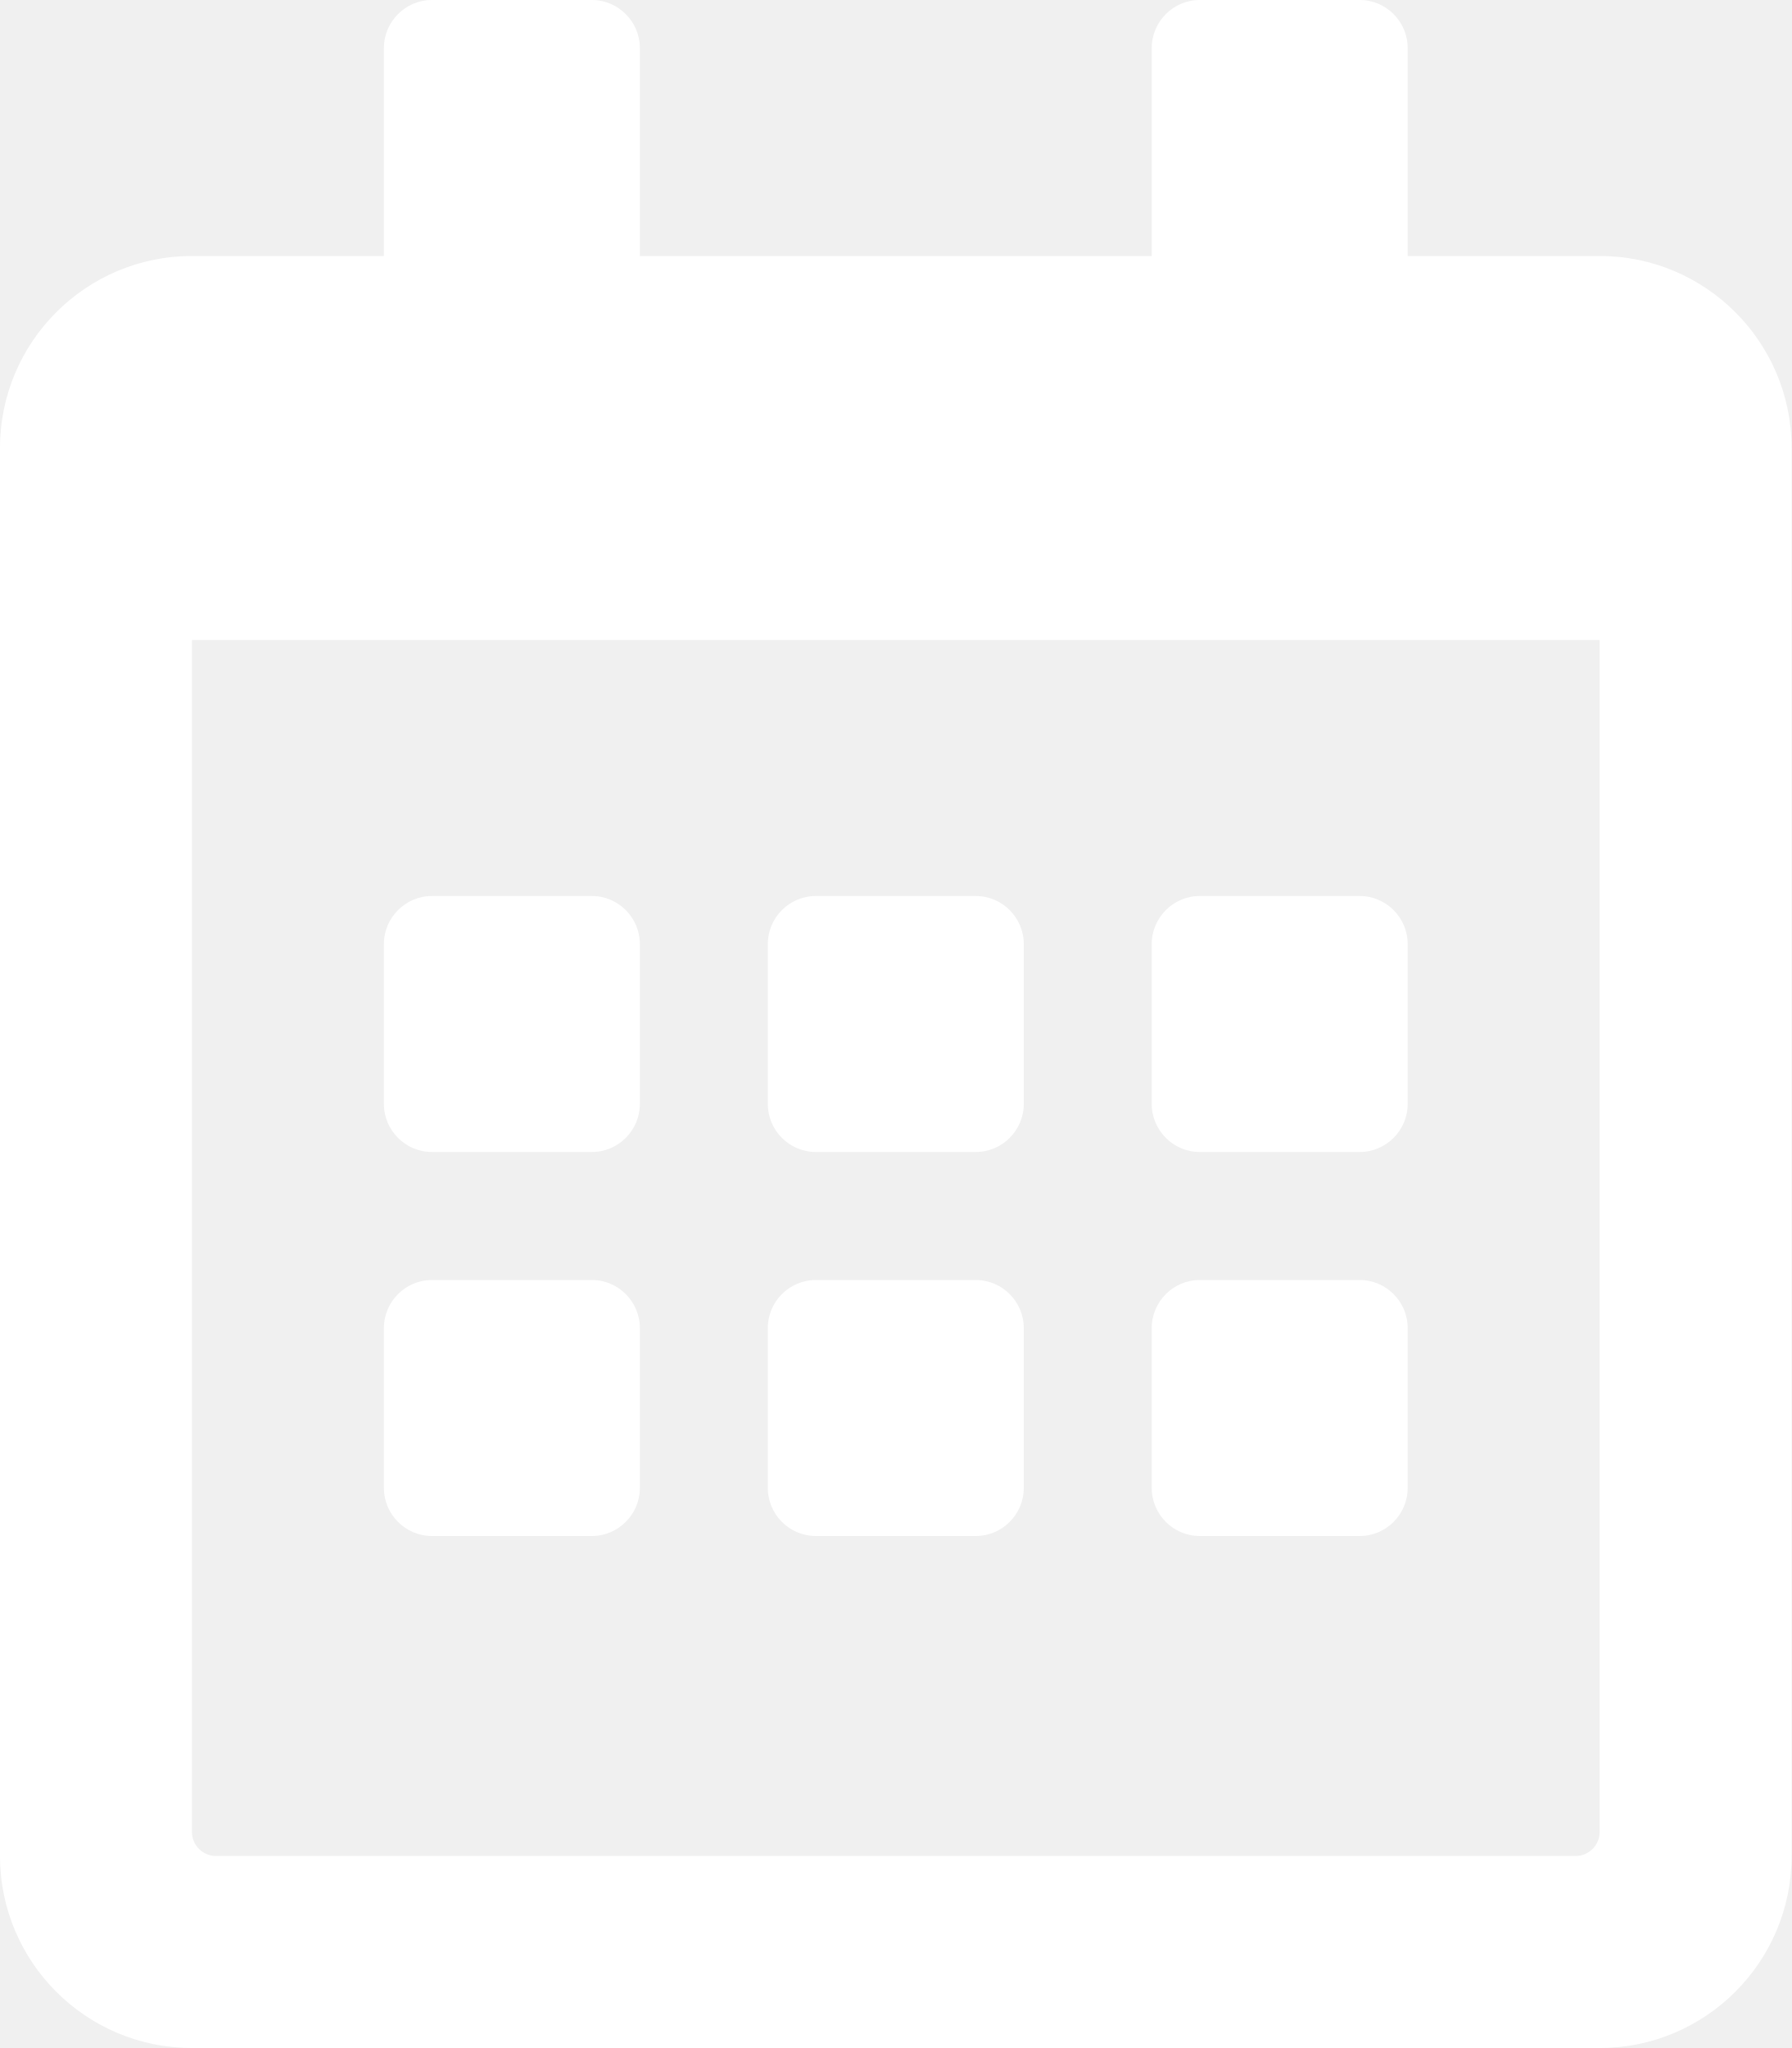
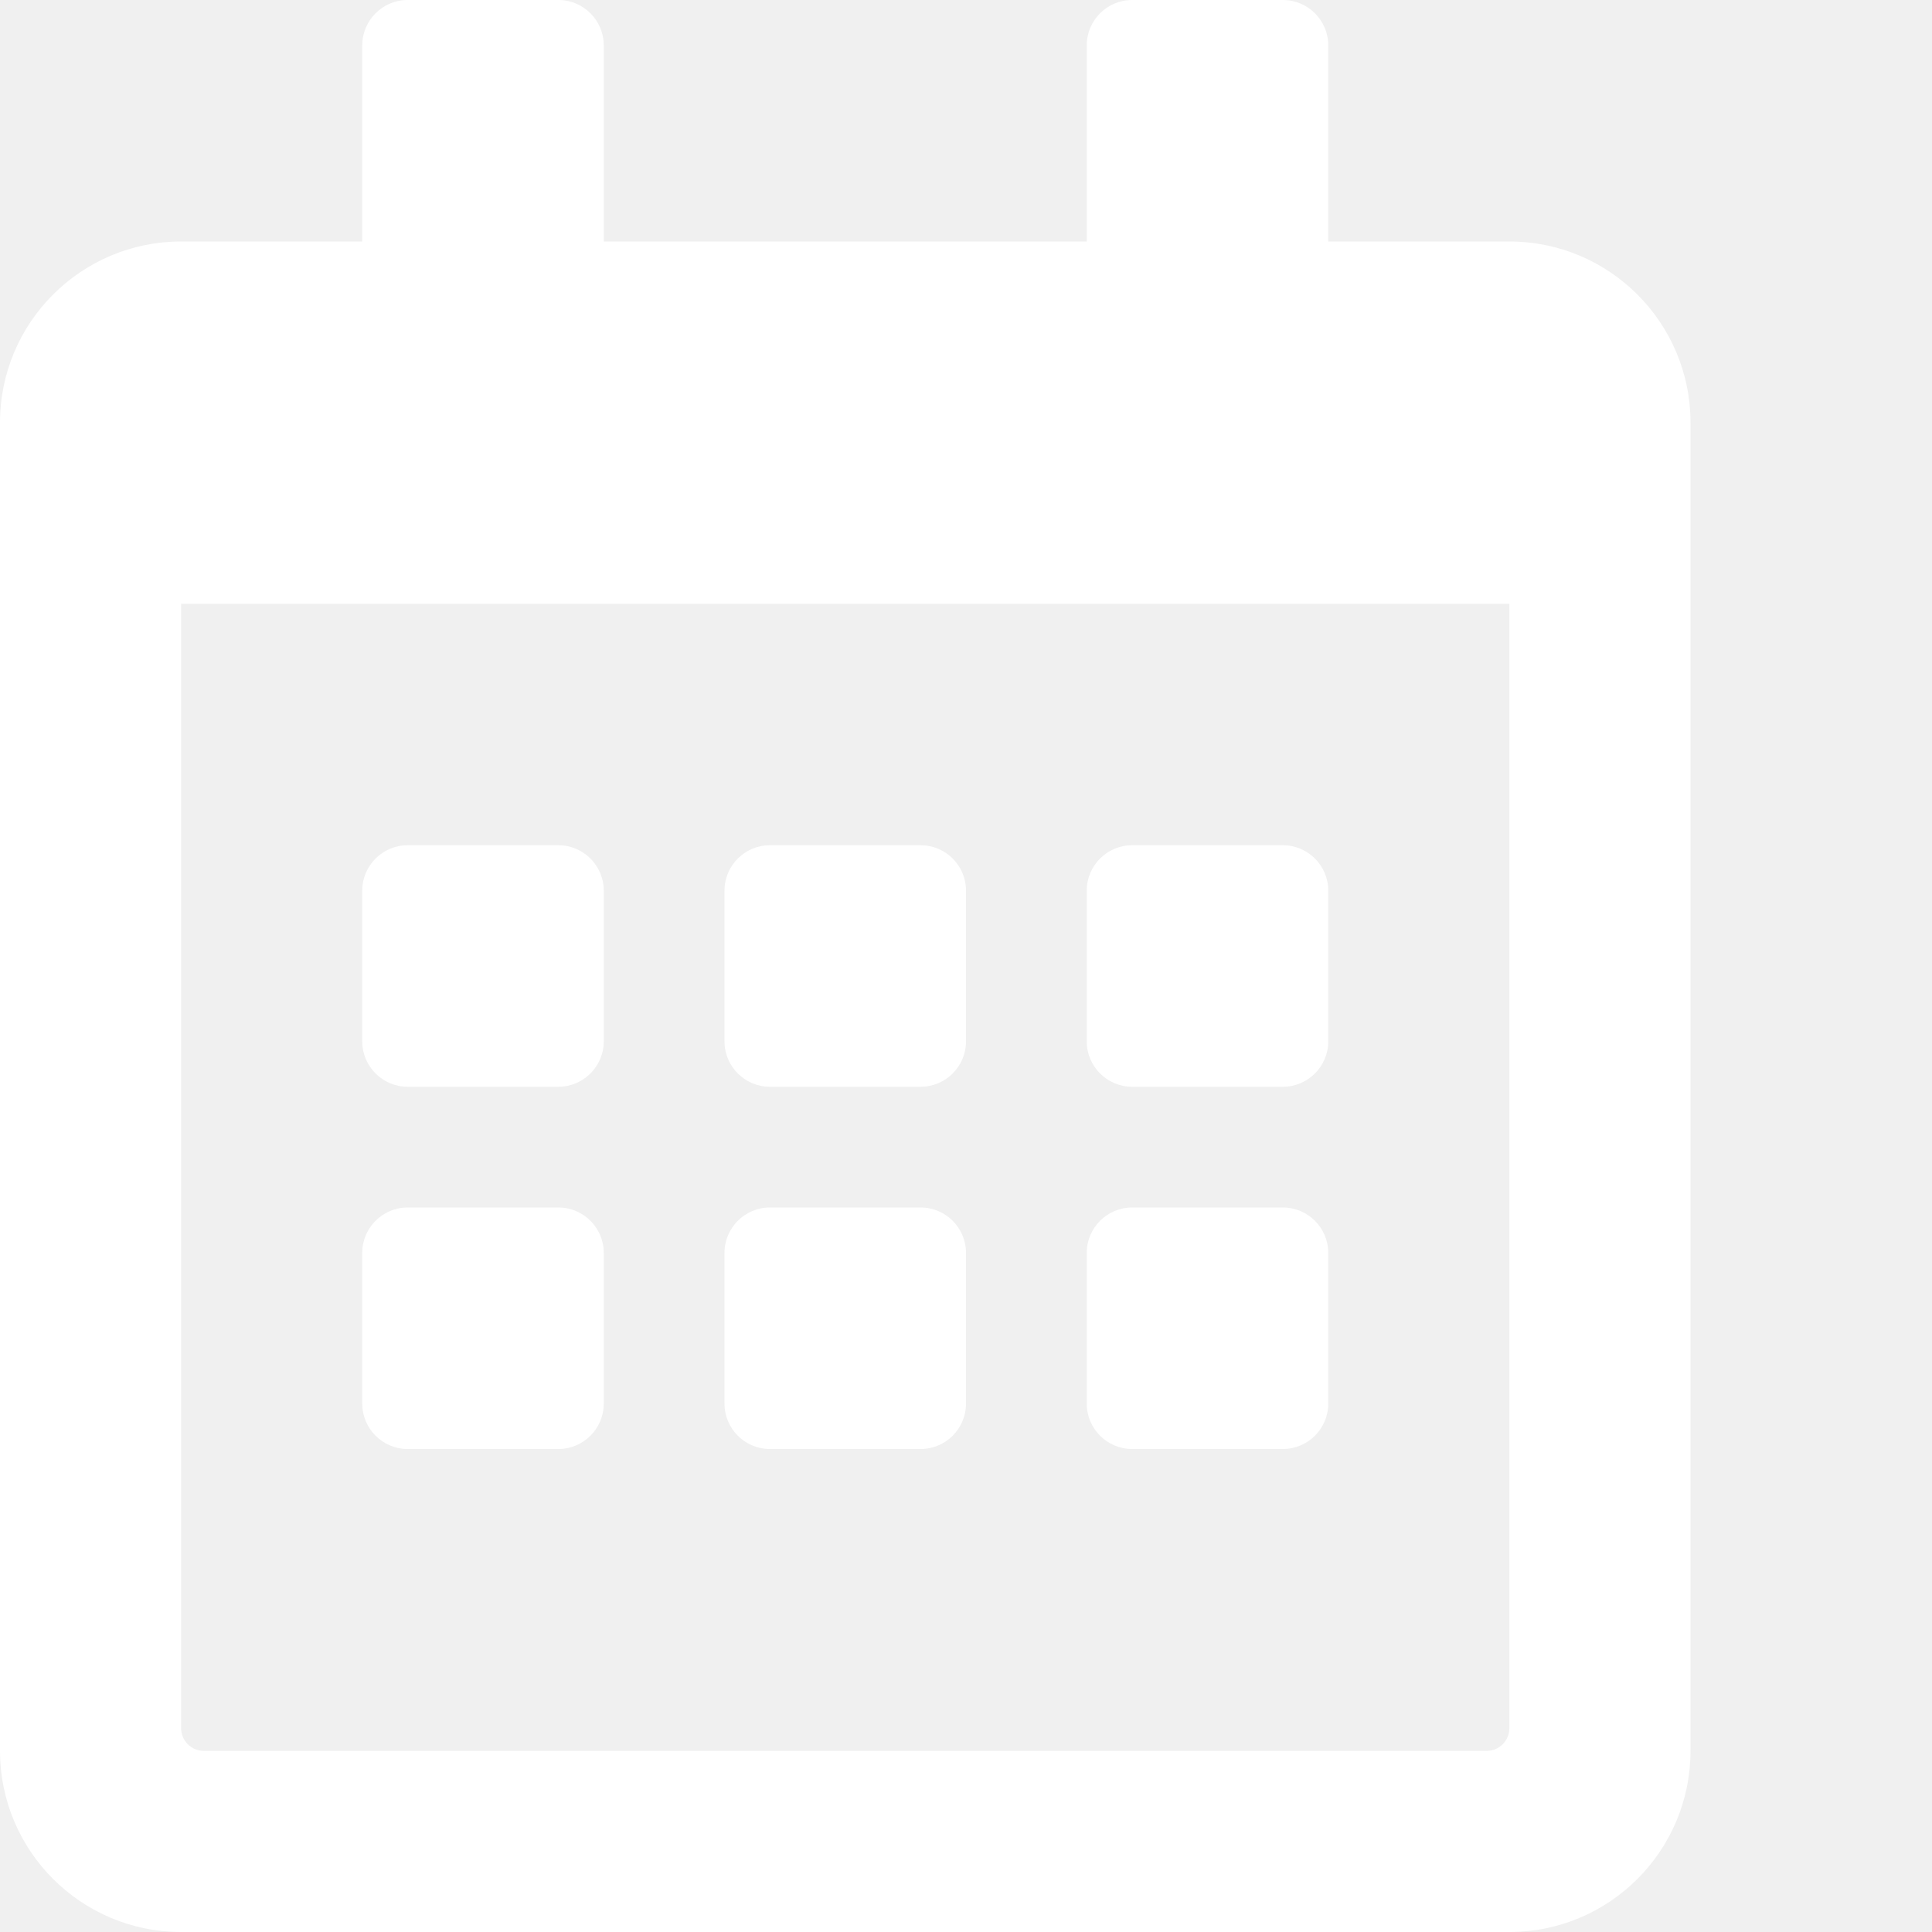
- <svg xmlns="http://www.w3.org/2000/svg" aria-hidden="true" focusable="false" data-prefix="far" data-icon="calendar-alt" class="svg-inline--fa fa-calendar-alt fa-w-14" role="img" viewBox="0 0 448 512">
+ <svg xmlns="http://www.w3.org/2000/svg" aria-hidden="true" focusable="false" data-prefix="far" data-icon="calendar-alt" class="svg-inline--fa fa-calendar-alt fa-w-14" role="img" viewBox="0 0 512 512">
  <path fill="white" d="M148 288h-40c-6.6 0-12-5.4-12-12v-40c0-6.6 5.4-12 12-12h40c6.6 0 12 5.4 12 12v40c0 6.6-5.4 12-12 12zm108-12v-40c0-6.6-5.4-12-12-12h-40c-6.6 0-12 5.4-12 12v40c0 6.6 5.4 12 12 12h40c6.6 0 12-5.4 12-12zm96 0v-40c0-6.6-5.4-12-12-12h-40c-6.6 0-12 5.4-12 12v40c0 6.6 5.4 12 12 12h40c6.6 0 12-5.4 12-12zm-96 96v-40c0-6.6-5.4-12-12-12h-40c-6.6 0-12 5.4-12 12v40c0 6.6 5.4 12 12 12h40c6.6 0 12-5.4 12-12zm-96 0v-40c0-6.6-5.4-12-12-12h-40c-6.6 0-12 5.4-12 12v40c0 6.6 5.4 12 12 12h40c6.6 0 12-5.4 12-12zm192 0v-40c0-6.6-5.4-12-12-12h-40c-6.6 0-12 5.4-12 12v40c0 6.6 5.4 12 12 12h40c6.6 0 12-5.4 12-12zm96-260v352c0 26.5-21.5 48-48 48H48c-26.5 0-48-21.5-48-48V112c0-26.5 21.5-48 48-48h48V12c0-6.6 5.4-12 12-12h40c6.6 0 12 5.4 12 12v52h128V12c0-6.6 5.4-12 12-12h40c6.6 0 12 5.4 12 12v52h48c26.5 0 48 21.5 48 48zm-48 346V160H48v298c0 3.3 2.7 6 6 6h340c3.3 0 6-2.7 6-6z" />
</svg>
